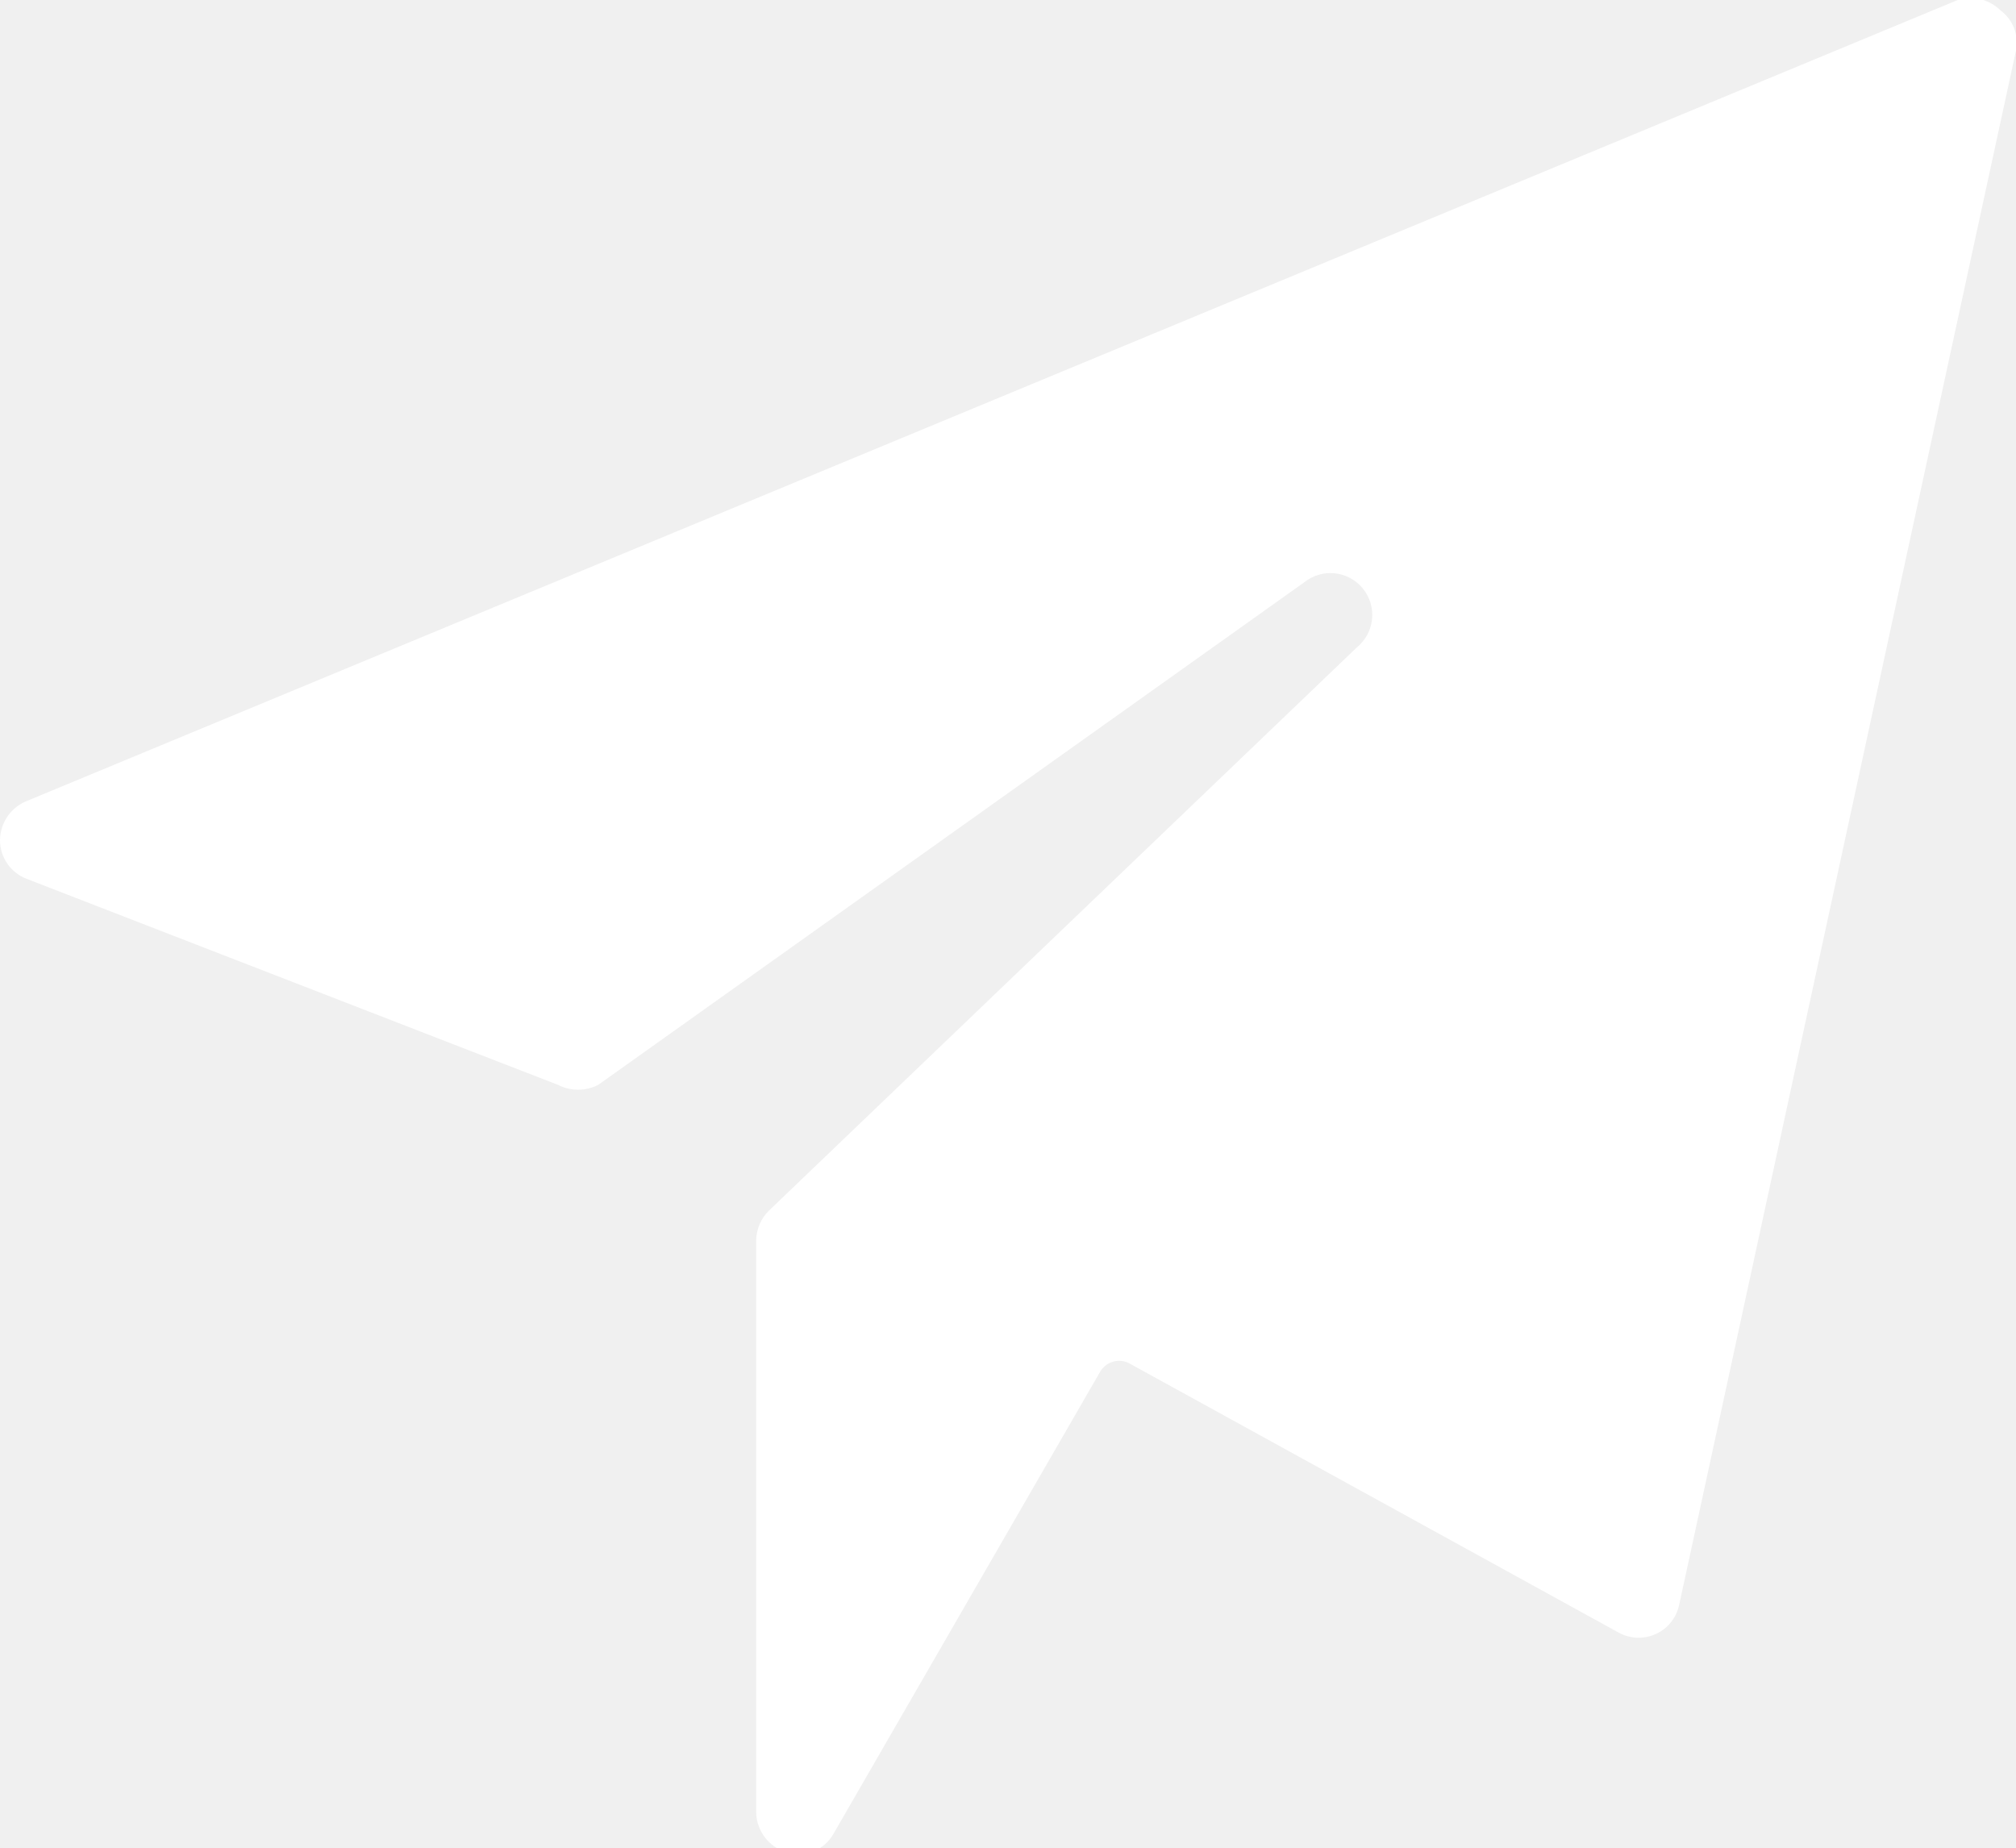
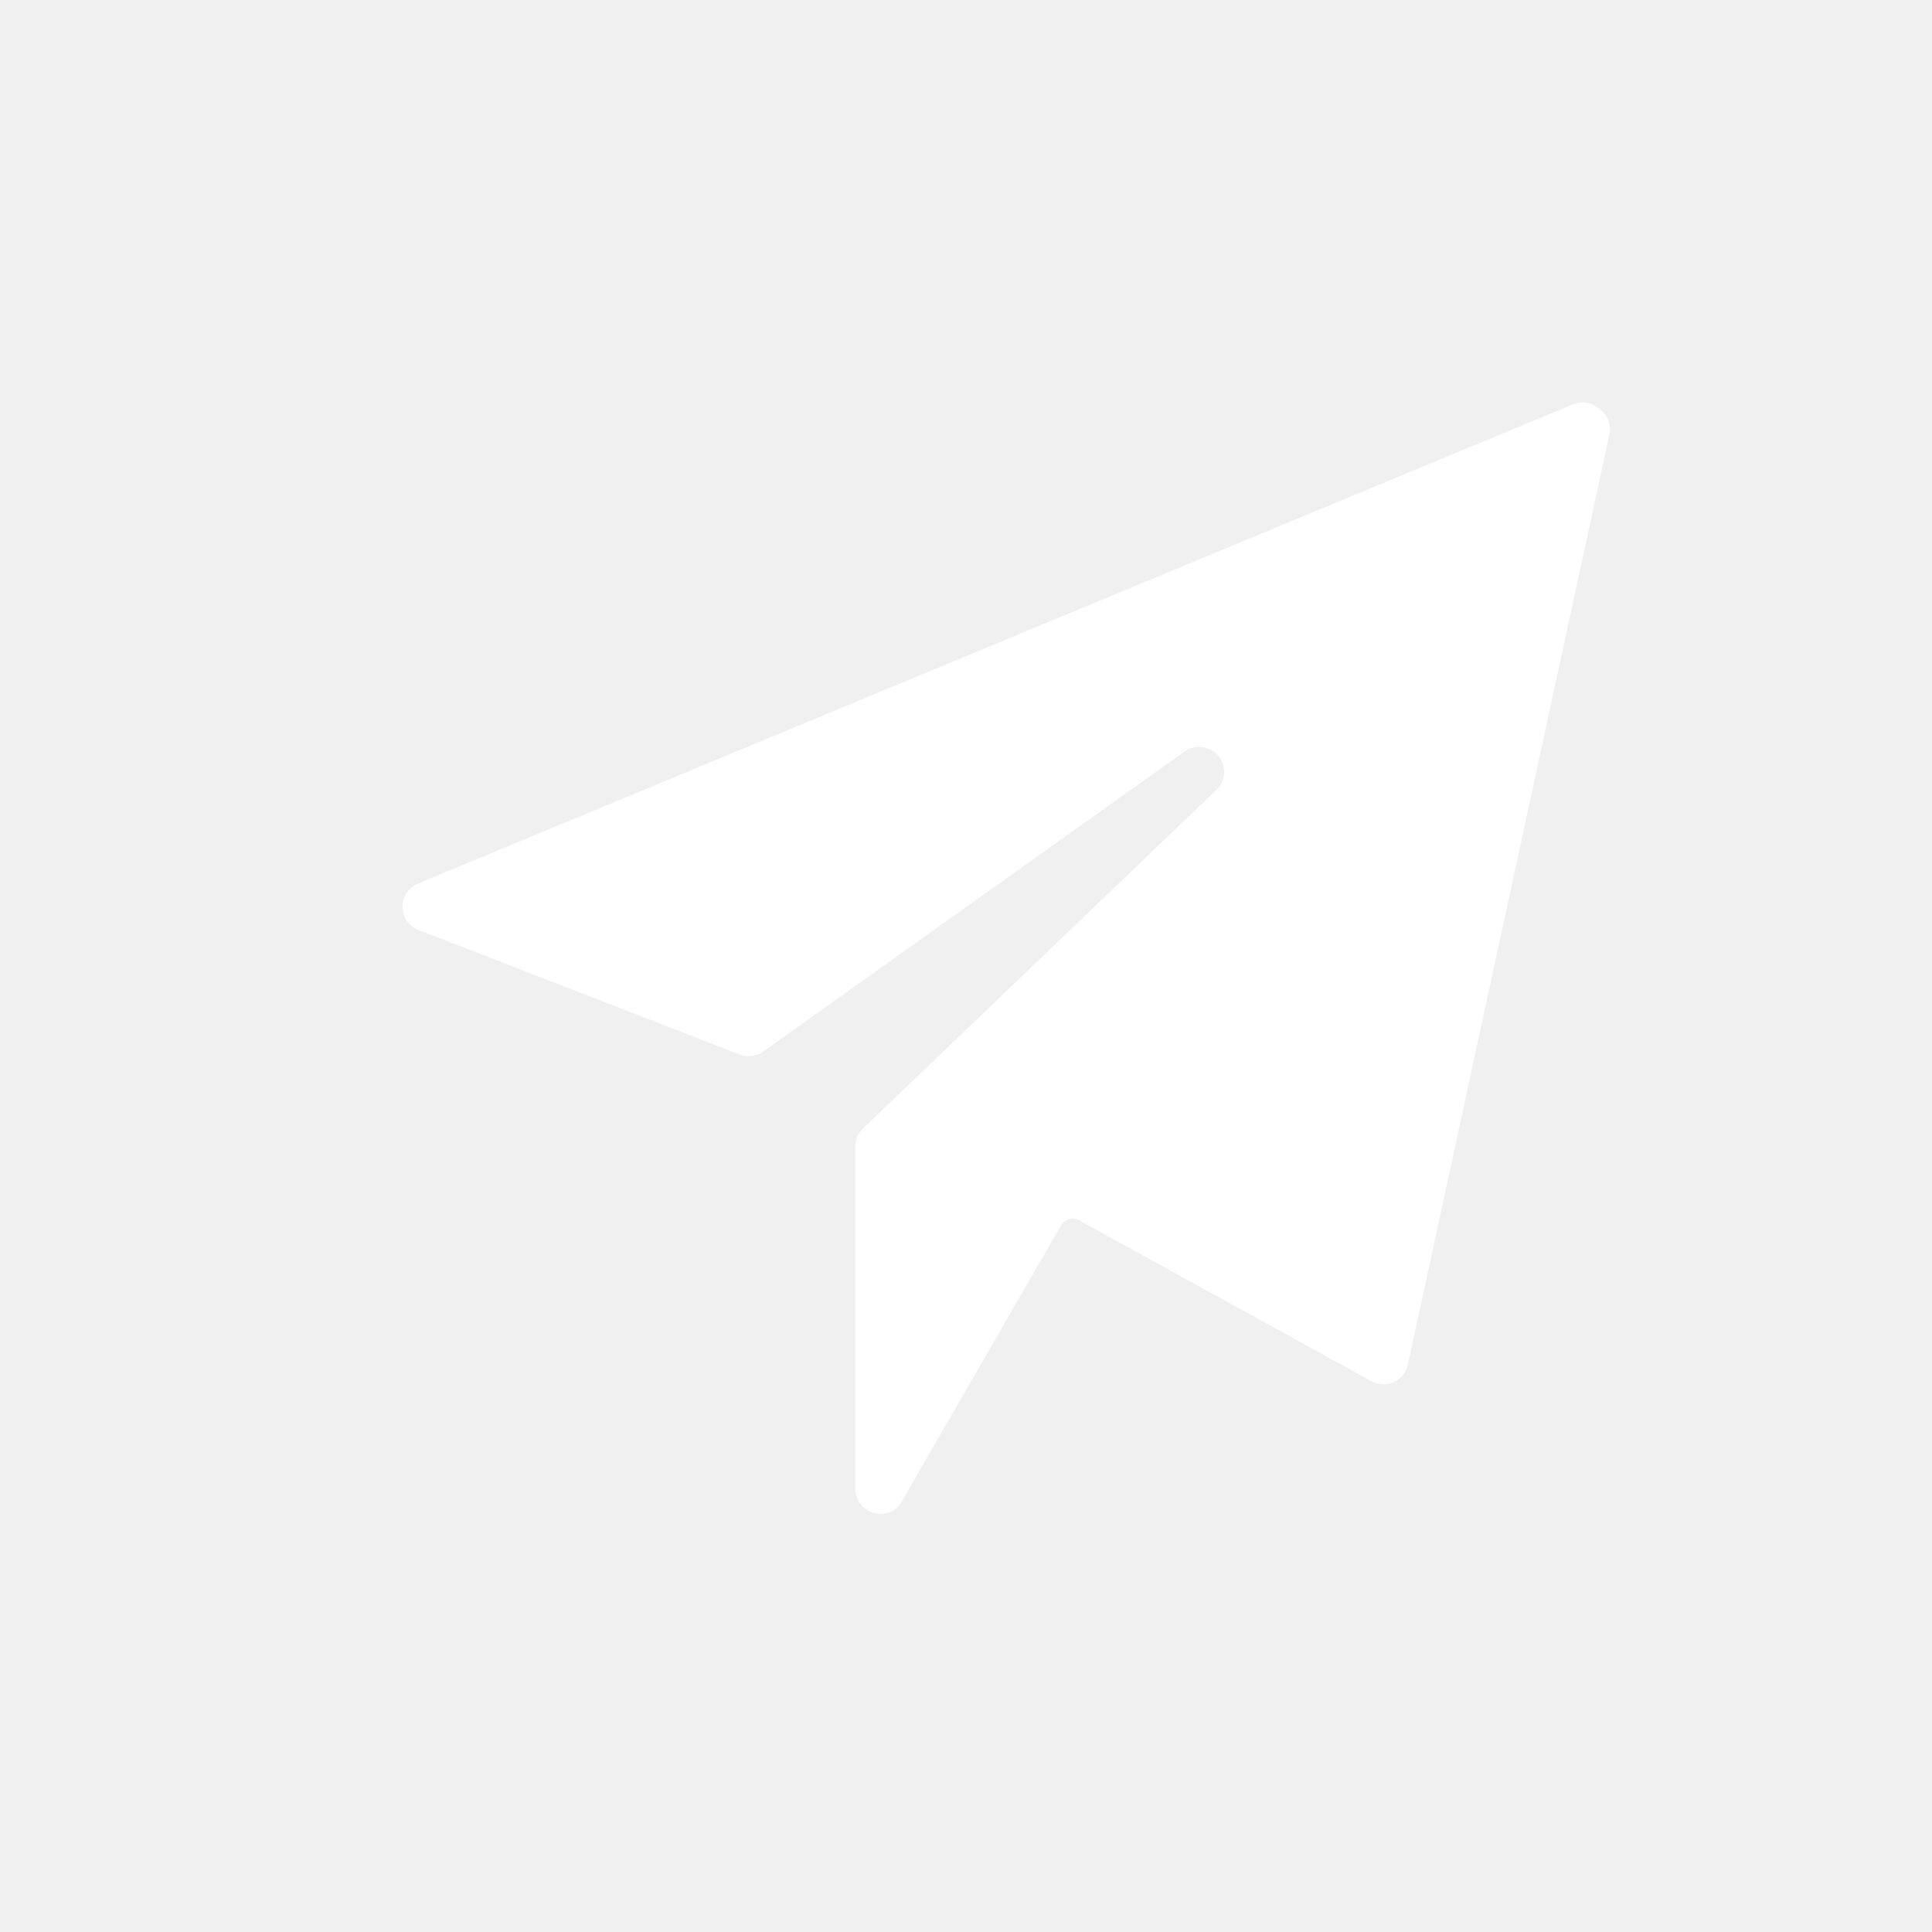
- <svg xmlns="http://www.w3.org/2000/svg" viewBox="0 0 15.57 14.27">
-   <defs>
-     <style>.cls-1{fill:#fff;fill-rule:evenodd;}</style>
-   </defs>
-   <g id="Layer_2" data-name="Layer 2">
-     <g id="Layer_1-2" data-name="Layer 1">
-       <path class="cls-1" d="M15.45.08A.33.33,0,0,0,15.12,0L.2,6.19a.33.33,0,0,0-.2.3.32.32,0,0,0,.21.3l4.1,1.59a.34.34,0,0,0,.31,0l5.45-3.88a.32.32,0,0,1,.41.5L5.94,9.35a.33.33,0,0,0-.1.23V14a.33.33,0,0,0,.24.31.31.31,0,0,0,.36-.15L8.5,10.59a.17.17,0,0,1,.22-.06l3.78,2.08a.32.32,0,0,0,.47-.22l2.6-12A.31.31,0,0,0,15.45.08Z" />
+ <svg xmlns="http://www.w3.org/2000/svg" width="24px" height="24px" viewBox="0 0 24 24" version="1.1">
+   <g id="telegram" stroke="none" stroke-width="1" fill="none" fill-rule="evenodd">
+     <rect id="16x16" x="0" y="0" width="24" height="24" />
+     <g transform="translate(5, 5)" fill="#FFFFFF" id="Path">
+       <path d="M14.879,0.091 C14.795,0.009 14.673,-0.021 14.561,0.014 L0.193,5.976 C0.077,6.025 0.001,6.138 0,6.264 C0,6.394 0.081,6.509 0.202,6.553 L4.151,8.085 C4.244,8.133 4.355,8.133 4.449,8.085 L9.698,4.348 C9.831,4.239 10.027,4.258 10.136,4.391 C10.245,4.524 10.225,4.721 10.092,4.83 L5.72,9.019 C5.66,9.077 5.626,9.157 5.624,9.24 L5.624,13.497 C5.627,13.636 5.721,13.757 5.855,13.795 C5.99,13.835 6.135,13.775 6.202,13.651 L8.186,10.213 C8.231,10.142 8.323,10.117 8.398,10.155 L12.038,12.158 C12.124,12.206 12.229,12.21 12.318,12.168 C12.408,12.126 12.472,12.044 12.49,11.946 L14.994,0.39 C15.017,0.277 14.972,0.16 14.879,0.091 Z" />
    </g>
  </g>
</svg>
